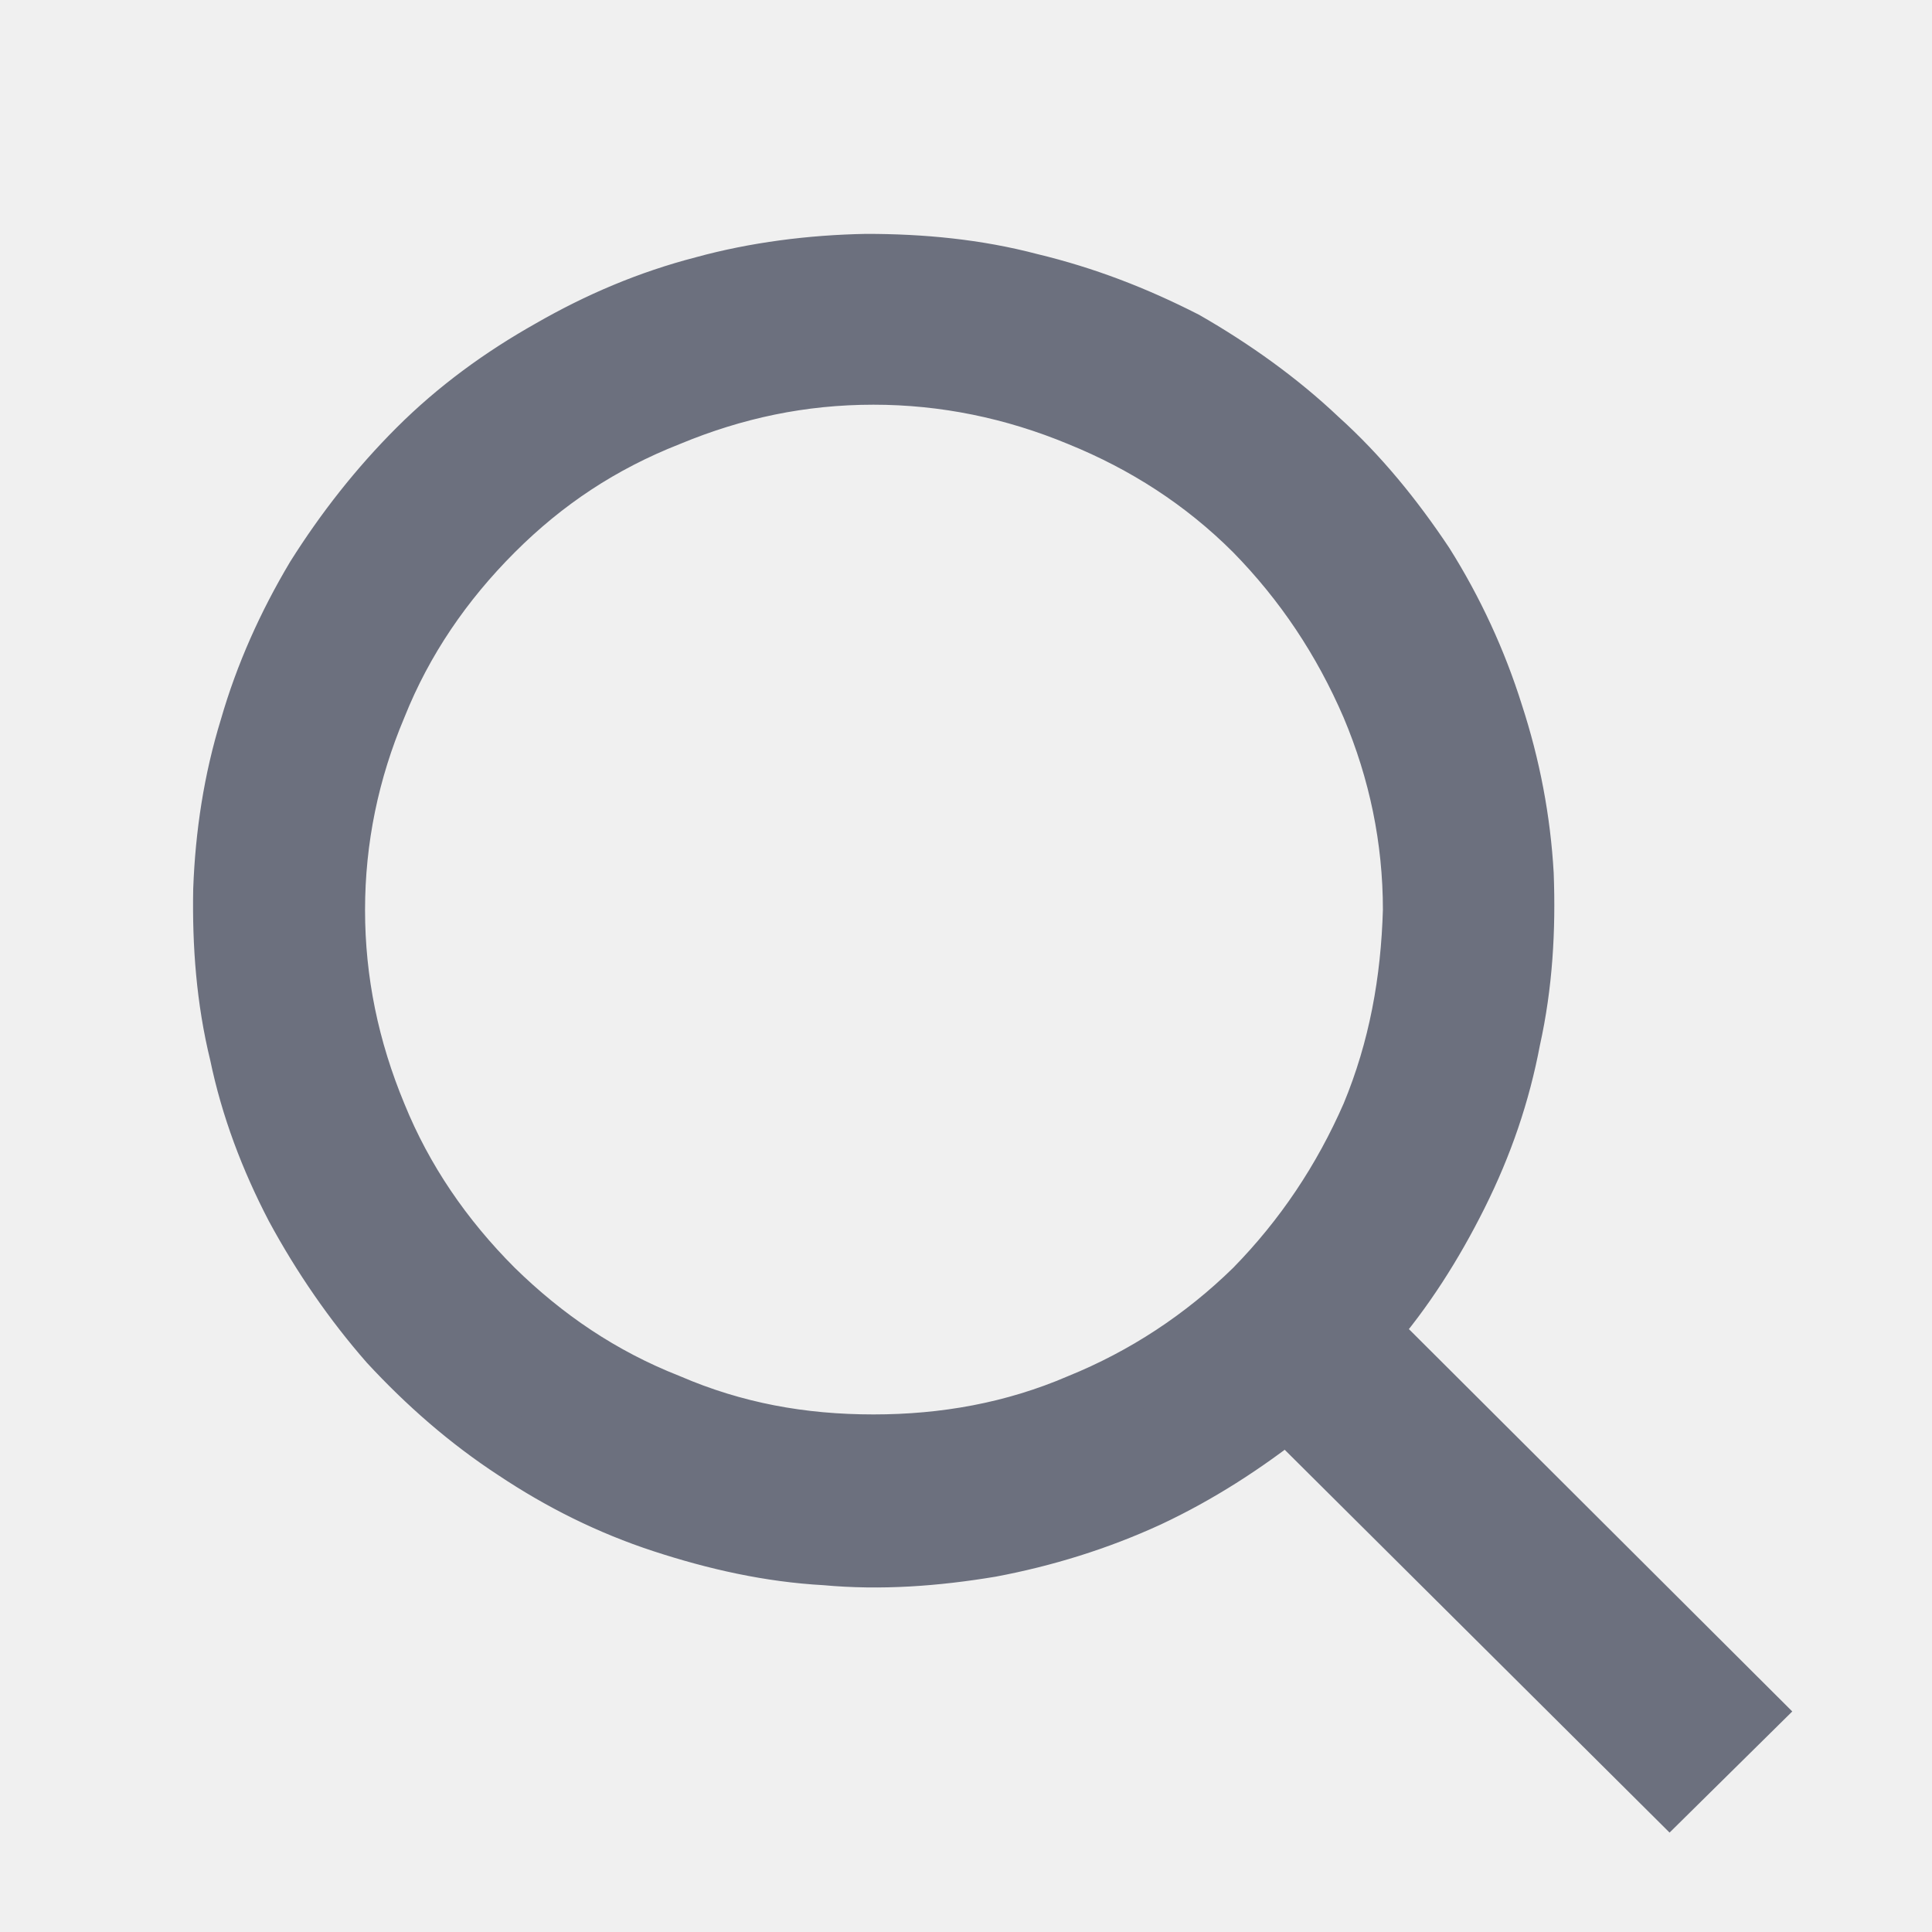
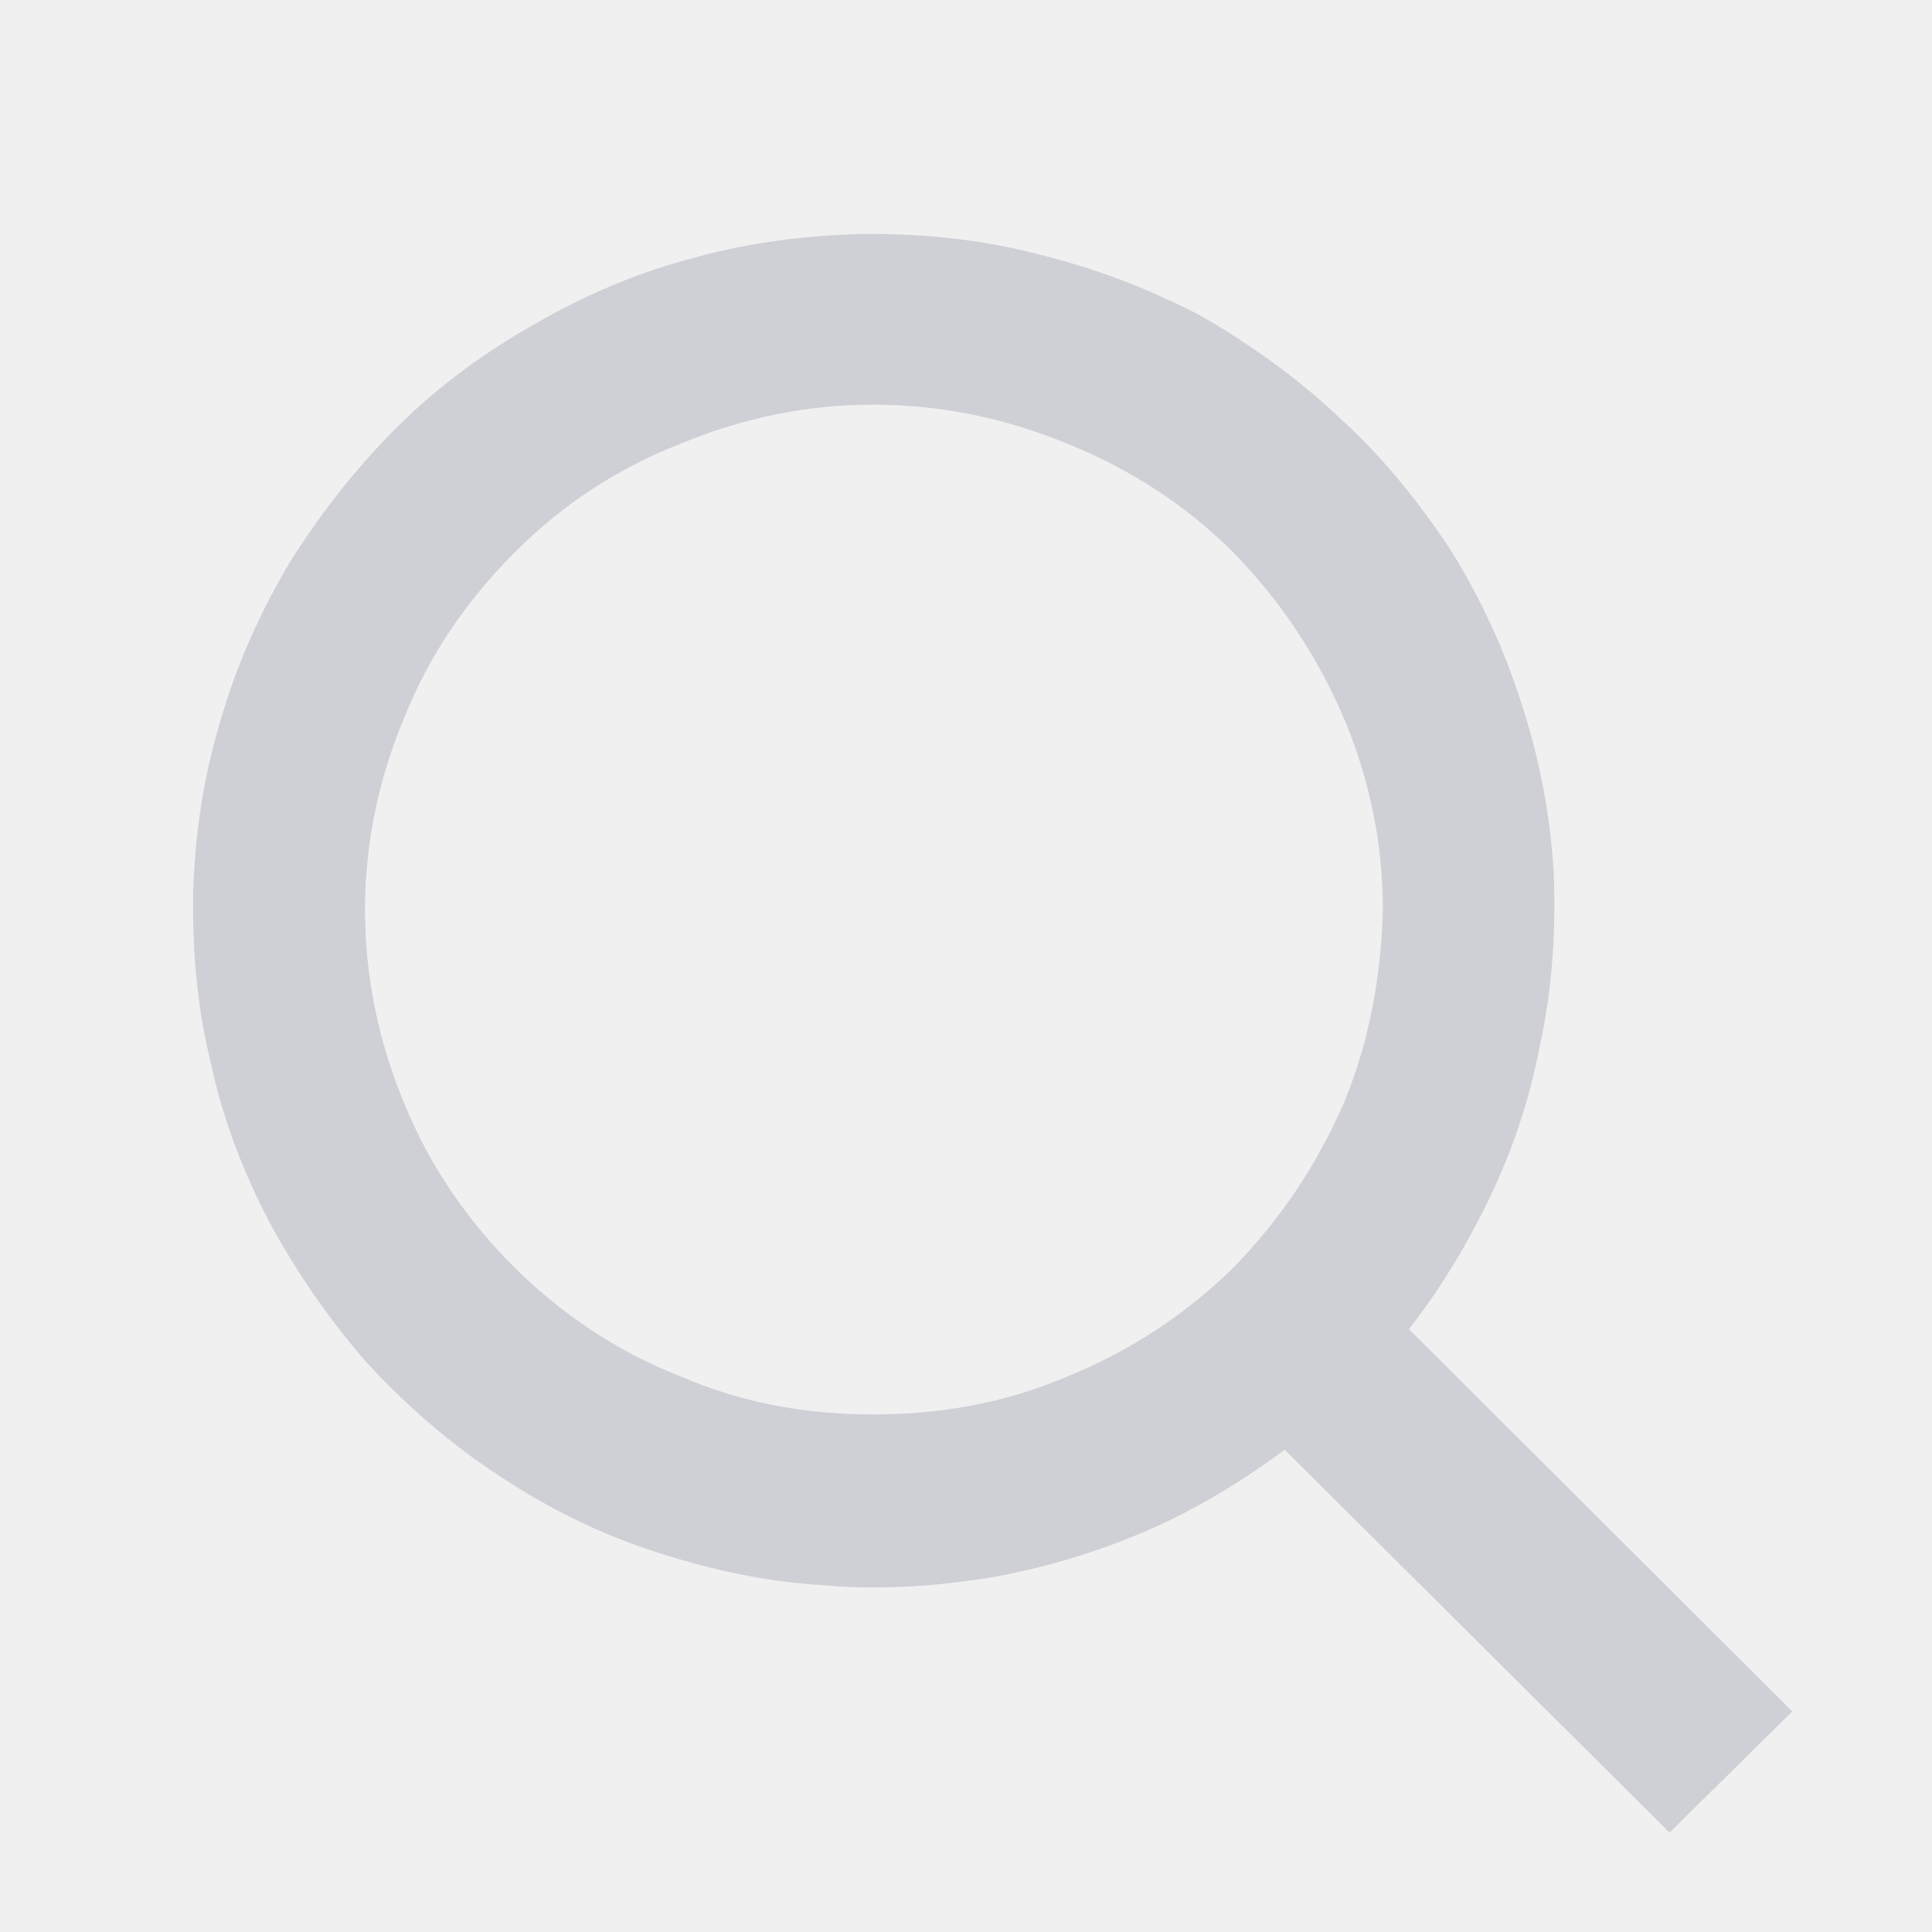
<svg xmlns="http://www.w3.org/2000/svg" width="19" height="19" viewBox="0 0 19 19" fill="none">
  <defs>
    <clipPath id="clip157_52">
      <rect id="search.svg" width="19" height="19" fill="white" fill-opacity="0" />
    </clipPath>
  </defs>
  <g clip-path="url(#clip157_52)">
-     <path id="path" d="M13.45 13.09L17.2 16.83L16.42 17.6L12.66 13.86C12.23 14.2 11.78 14.49 11.29 14.72C10.79 14.95 10.27 15.11 9.74 15.21C9.2 15.3 8.66 15.34 8.12 15.29C7.57 15.26 7.04 15.14 6.52 14.97C6 14.8 5.52 14.56 5.07 14.26C4.61 13.96 4.2 13.6 3.83 13.2C3.48 12.8 3.17 12.35 2.91 11.87C2.66 11.39 2.47 10.89 2.36 10.36C2.23 9.83 2.19 9.29 2.2 8.75C2.22 8.21 2.3 7.68 2.46 7.16C2.61 6.64 2.83 6.15 3.11 5.68C3.4 5.22 3.73 4.8 4.11 4.42C4.5 4.03 4.94 3.71 5.42 3.44C5.89 3.17 6.38 2.96 6.92 2.82C7.43 2.68 7.98 2.61 8.52 2.6C9.06 2.6 9.6 2.65 10.13 2.79C10.67 2.92 11.16 3.11 11.65 3.36C12.12 3.63 12.57 3.95 12.96 4.32C13.36 4.68 13.7 5.1 14 5.55C14.29 6.01 14.52 6.51 14.68 7.02C14.85 7.54 14.95 8.07 14.98 8.6C15 9.14 14.97 9.68 14.85 10.22C14.75 10.75 14.58 11.25 14.33 11.75C14.09 12.23 13.8 12.69 13.45 13.09ZM13.9 8.95C13.9 8.25 13.76 7.58 13.49 6.94C13.21 6.29 12.83 5.72 12.34 5.22C11.84 4.72 11.26 4.35 10.62 4.09C9.97 3.82 9.29 3.68 8.59 3.68C7.88 3.68 7.22 3.82 6.57 4.09C5.91 4.35 5.35 4.72 4.85 5.22C4.35 5.72 3.96 6.29 3.7 6.94C3.43 7.58 3.29 8.25 3.29 8.95C3.29 9.65 3.43 10.32 3.7 10.97C3.96 11.61 4.35 12.18 4.85 12.68C5.35 13.17 5.91 13.55 6.57 13.81C7.22 14.09 7.88 14.21 8.59 14.21C9.29 14.21 9.97 14.09 10.62 13.81C11.26 13.55 11.84 13.17 12.34 12.68C12.83 12.18 13.21 11.61 13.49 10.97C13.76 10.32 13.88 9.65 13.9 8.95Z" fill="#6C707E" fill-opacity="1" fill-rule="evenodd" />
+     <path id="path" d="M13.45 13.09L17.2 16.83L16.42 17.6L12.66 13.86C12.23 14.2 11.78 14.49 11.29 14.72C10.79 14.95 10.27 15.11 9.74 15.21C9.2 15.3 8.66 15.34 8.12 15.29C7.57 15.26 7.04 15.14 6.52 14.97C6 14.8 5.52 14.56 5.07 14.26C4.61 13.96 4.2 13.6 3.83 13.2C3.48 12.8 3.17 12.35 2.91 11.87C2.66 11.39 2.47 10.89 2.36 10.36C2.23 9.83 2.19 9.29 2.2 8.75C2.22 8.21 2.3 7.68 2.46 7.16C2.61 6.64 2.83 6.15 3.11 5.68C3.4 5.22 3.73 4.8 4.11 4.42C4.5 4.03 4.94 3.71 5.42 3.44C5.89 3.17 6.38 2.96 6.92 2.82C7.43 2.68 7.98 2.61 8.52 2.6C9.06 2.6 9.6 2.65 10.13 2.79C10.67 2.92 11.16 3.11 11.65 3.36C12.12 3.63 12.57 3.95 12.96 4.32C13.36 4.68 13.7 5.1 14 5.55C14.29 6.01 14.52 6.51 14.68 7.02C14.85 7.54 14.95 8.07 14.98 8.6C15 9.14 14.97 9.68 14.85 10.22C14.75 10.75 14.58 11.25 14.33 11.75C14.09 12.23 13.8 12.69 13.45 13.09ZM13.9 8.95C13.9 8.25 13.76 7.58 13.49 6.94C13.21 6.29 12.83 5.72 12.34 5.22C11.84 4.72 11.26 4.35 10.62 4.09C9.97 3.82 9.29 3.68 8.59 3.68C7.88 3.68 7.22 3.82 6.57 4.09C5.91 4.35 5.35 4.72 4.85 5.22C4.35 5.72 3.96 6.29 3.7 6.94C3.43 7.58 3.29 8.25 3.29 8.95C3.29 9.65 3.43 10.32 3.7 10.97C3.96 11.61 4.35 12.18 4.85 12.68C5.35 13.17 5.91 13.55 6.57 13.81C7.22 14.09 7.88 14.21 8.59 14.21C9.29 14.21 9.97 14.09 10.62 13.81C11.26 13.55 11.84 13.17 12.34 12.68C12.83 12.18 13.21 11.61 13.49 10.97C13.76 10.32 13.88 9.65 13.9 8.95Z" fill="#CED0D6" fill-opacity="1" fill-rule="evenodd" />
    <path id="path" d="M17.2 16.83L16.42 17.6L12.66 13.86C12.23 14.2 11.78 14.49 11.29 14.72C10.79 14.95 10.27 15.11 9.74 15.21C9.2 15.3 8.66 15.34 8.12 15.29C7.57 15.26 7.04 15.14 6.52 14.97C6 14.8 5.52 14.56 5.07 14.26C4.61 13.96 4.2 13.6 3.83 13.2C3.48 12.8 3.17 12.35 2.91 11.87C2.66 11.39 2.47 10.89 2.36 10.36C2.23 9.83 2.19 9.29 2.2 8.75C2.22 8.21 2.3 7.68 2.46 7.16C2.61 6.64 2.83 6.15 3.11 5.68C3.4 5.22 3.73 4.8 4.11 4.42C4.5 4.03 4.94 3.71 5.42 3.44C5.89 3.17 6.38 2.96 6.92 2.82C7.43 2.68 7.98 2.61 8.52 2.6C9.06 2.6 9.6 2.65 10.13 2.79C10.67 2.92 11.16 3.11 11.65 3.36C12.12 3.63 12.57 3.95 12.96 4.32C13.36 4.68 13.7 5.1 14 5.55C14.29 6.01 14.52 6.51 14.68 7.02C14.85 7.54 14.95 8.07 14.98 8.6C15 9.14 14.97 9.68 14.85 10.22C14.75 10.75 14.58 11.25 14.33 11.75C14.09 12.23 13.8 12.69 13.45 13.09L17.2 16.83ZM13.49 6.94C13.21 6.29 12.83 5.72 12.34 5.22C11.84 4.72 11.26 4.35 10.62 4.09C9.97 3.82 9.29 3.68 8.59 3.68C7.88 3.68 7.22 3.82 6.57 4.09C5.91 4.35 5.35 4.72 4.85 5.22C4.35 5.72 3.96 6.29 3.7 6.94C3.43 7.58 3.29 8.25 3.29 8.95C3.29 9.65 3.43 10.32 3.7 10.97C3.96 11.61 4.35 12.18 4.85 12.68C5.35 13.17 5.91 13.55 6.57 13.81C7.22 14.09 7.88 14.21 8.59 14.21C9.29 14.21 9.97 14.09 10.62 13.81C11.26 13.55 11.84 13.17 12.34 12.68C12.83 12.18 13.21 11.61 13.49 10.97C13.76 10.32 13.88 9.65 13.9 8.95C13.9 8.25 13.76 7.58 13.49 6.94Z" fill="#000000" fill-opacity="0" fill-rule="nonzero" />
    <path id="path" d="M16.42 17.6L12.66 13.86C12.23 14.2 11.78 14.49 11.29 14.72C10.79 14.95 10.27 15.11 9.74 15.21C9.2 15.3 8.66 15.34 8.12 15.29C7.57 15.26 7.04 15.14 6.52 14.97C6 14.8 5.52 14.56 5.07 14.26C4.61 13.96 4.2 13.6 3.83 13.2C3.48 12.8 3.17 12.35 2.91 11.87C2.66 11.39 2.47 10.89 2.36 10.36C2.23 9.83 2.19 9.29 2.2 8.75C2.22 8.21 2.3 7.68 2.46 7.16C2.61 6.64 2.83 6.15 3.11 5.68C3.4 5.22 3.73 4.8 4.11 4.42C4.5 4.03 4.94 3.71 5.42 3.44C5.89 3.17 6.38 2.96 6.92 2.82C7.43 2.68 7.98 2.61 8.52 2.6C9.06 2.6 9.6 2.65 10.13 2.79C10.67 2.92 11.16 3.11 11.65 3.36C12.12 3.63 12.57 3.95 12.96 4.32C13.36 4.68 13.7 5.1 14 5.55C14.29 6.01 14.52 6.51 14.68 7.02C14.85 7.54 14.95 8.07 14.98 8.6C15 9.14 14.97 9.68 14.85 10.22C14.75 10.75 14.58 11.25 14.33 11.75C14.09 12.23 13.8 12.69 13.45 13.09L17.2 16.83L16.42 17.6ZM12.34 5.22C11.84 4.72 11.26 4.35 10.62 4.09C9.97 3.82 9.29 3.68 8.59 3.68C7.88 3.68 7.22 3.82 6.57 4.09C5.91 4.35 5.35 4.72 4.85 5.22C4.35 5.72 3.96 6.29 3.7 6.94C3.43 7.58 3.29 8.25 3.29 8.95C3.29 9.65 3.43 10.32 3.7 10.97C3.96 11.61 4.35 12.18 4.85 12.68C5.35 13.17 5.91 13.55 6.57 13.81C7.22 14.09 7.88 14.21 8.59 14.21C9.29 14.21 9.97 14.09 10.62 13.81C11.26 13.55 11.84 13.17 12.34 12.68C12.83 12.18 13.21 11.61 13.49 10.97C13.76 10.32 13.88 9.65 13.9 8.95C13.9 8.25 13.76 7.58 13.49 6.94C13.21 6.29 12.83 5.72 12.34 5.22Z" fill="#000000" fill-opacity="0" fill-rule="nonzero" />
    <path id="path" d="M12.66 13.86C12.23 14.2 11.78 14.49 11.29 14.72C10.79 14.95 10.27 15.11 9.74 15.21C9.2 15.3 8.66 15.34 8.12 15.29C7.57 15.26 7.04 15.14 6.52 14.97C6 14.8 5.52 14.56 5.07 14.26C4.61 13.96 4.2 13.6 3.83 13.2C3.48 12.8 3.17 12.35 2.91 11.87C2.66 11.39 2.47 10.89 2.36 10.36C2.23 9.83 2.19 9.29 2.2 8.75C2.22 8.21 2.3 7.68 2.46 7.16C2.61 6.64 2.83 6.15 3.11 5.68C3.4 5.22 3.73 4.8 4.11 4.42C4.5 4.03 4.94 3.71 5.42 3.44C5.89 3.17 6.38 2.96 6.92 2.82C7.43 2.68 7.98 2.61 8.52 2.6C9.06 2.6 9.6 2.65 10.13 2.79C10.67 2.92 11.16 3.11 11.65 3.36C12.12 3.63 12.57 3.95 12.96 4.32C13.36 4.68 13.7 5.1 14 5.55C14.29 6.01 14.52 6.51 14.68 7.02C14.85 7.54 14.95 8.07 14.98 8.6C15 9.14 14.97 9.68 14.85 10.22C14.75 10.75 14.58 11.25 14.33 11.75C14.09 12.23 13.8 12.69 13.45 13.09L17.2 16.83L16.42 17.6L12.66 13.86ZM10.62 4.09C9.97 3.82 9.29 3.68 8.59 3.68C7.88 3.68 7.22 3.82 6.57 4.09C5.91 4.35 5.35 4.72 4.85 5.22C4.35 5.72 3.96 6.29 3.7 6.94C3.43 7.58 3.29 8.25 3.29 8.95C3.29 9.65 3.43 10.32 3.7 10.97C3.96 11.61 4.35 12.18 4.85 12.68C5.35 13.17 5.91 13.55 6.57 13.81C7.22 14.09 7.88 14.21 8.59 14.21C9.29 14.21 9.97 14.09 10.62 13.81C11.26 13.55 11.84 13.17 12.34 12.68C12.83 12.18 13.21 11.61 13.49 10.97C13.76 10.32 13.88 9.65 13.9 8.95C13.9 8.25 13.76 7.58 13.49 6.94C13.21 6.29 12.83 5.72 12.34 5.22C11.84 4.72 11.26 4.35 10.62 4.09Z" fill="#000000" fill-opacity="0" fill-rule="nonzero" />
-     <path id="path" d="M11.29 14.72C10.79 14.95 10.27 15.11 9.74 15.21C9.2 15.3 8.66 15.34 8.12 15.29C7.57 15.26 7.04 15.14 6.52 14.97C6 14.8 5.52 14.56 5.07 14.26C4.61 13.96 4.2 13.6 3.83 13.2C3.48 12.8 3.17 12.35 2.91 11.87C2.66 11.39 2.47 10.89 2.36 10.36C2.23 9.83 2.19 9.29 2.2 8.75C2.22 8.21 2.3 7.68 2.46 7.16C2.61 6.64 2.83 6.15 3.11 5.68C3.4 5.22 3.73 4.8 4.11 4.42C4.5 4.03 4.94 3.71 5.42 3.44C5.89 3.17 6.38 2.96 6.92 2.82C7.43 2.68 7.98 2.61 8.52 2.6C9.06 2.6 9.6 2.65 10.13 2.79C10.67 2.92 11.16 3.11 11.65 3.36C12.12 3.63 12.57 3.95 12.96 4.32C13.36 4.68 13.7 5.1 14 5.55C14.29 6.01 14.52 6.51 14.68 7.02C14.85 7.54 14.95 8.07 14.98 8.6C15 9.14 14.97 9.68 14.85 10.22C14.75 10.75 14.58 11.25 14.33 11.75C14.09 12.23 13.8 12.69 13.45 13.09L17.2 16.83L16.42 17.6L12.66 13.86C12.23 14.2 11.78 14.49 11.29 14.72ZM8.59 3.68C7.88 3.68 7.22 3.82 6.57 4.09C5.91 4.35 5.35 4.72 4.85 5.22C4.35 5.72 3.96 6.29 3.7 6.94C3.43 7.58 3.29 8.25 3.29 8.95C3.29 9.65 3.43 10.32 3.7 10.97C3.96 11.61 4.35 12.18 4.85 12.68C5.35 13.17 5.91 13.55 6.57 13.81C7.22 14.09 7.88 14.21 8.59 14.21C9.29 14.21 9.97 14.09 10.62 13.81C11.26 13.55 11.84 13.17 12.34 12.68C12.83 12.18 13.21 11.61 13.49 10.97C13.76 10.32 13.88 9.65 13.9 8.95C13.9 8.25 13.76 7.58 13.49 6.94C13.21 6.29 12.83 5.72 12.34 5.22C11.84 4.72 11.26 4.35 10.62 4.09C9.97 3.82 9.29 3.68 8.59 3.68Z" stroke="#6C707E" stroke-opacity="1" stroke-width="0.6" />
+     <path id="path" d="M11.29 14.72C10.79 14.95 10.27 15.11 9.74 15.21C9.2 15.3 8.66 15.34 8.12 15.29C7.57 15.26 7.04 15.14 6.52 14.97C6 14.8 5.52 14.56 5.07 14.26C4.61 13.96 4.2 13.6 3.83 13.2C3.48 12.8 3.17 12.35 2.91 11.87C2.66 11.39 2.47 10.89 2.36 10.36C2.23 9.83 2.19 9.29 2.2 8.75C2.22 8.21 2.3 7.68 2.46 7.16C2.61 6.64 2.83 6.15 3.11 5.68C3.4 5.22 3.73 4.8 4.11 4.42C4.5 4.03 4.94 3.71 5.42 3.44C5.89 3.17 6.38 2.96 6.92 2.82C7.43 2.68 7.98 2.61 8.52 2.6C9.06 2.6 9.6 2.65 10.13 2.79C10.67 2.92 11.16 3.11 11.65 3.36C12.12 3.63 12.57 3.95 12.96 4.32C13.36 4.68 13.7 5.1 14 5.55C14.29 6.01 14.52 6.51 14.68 7.02C14.85 7.54 14.95 8.07 14.98 8.6C15 9.14 14.97 9.68 14.85 10.22C14.75 10.75 14.58 11.25 14.33 11.75C14.09 12.23 13.8 12.69 13.45 13.09L17.2 16.83L16.42 17.6L12.66 13.86C12.23 14.2 11.78 14.49 11.29 14.72ZM8.59 3.68C7.88 3.68 7.22 3.82 6.57 4.09C5.91 4.35 5.35 4.72 4.85 5.22C4.35 5.72 3.96 6.29 3.7 6.94C3.43 7.58 3.29 8.25 3.29 8.95C3.29 9.65 3.43 10.32 3.7 10.97C3.96 11.61 4.35 12.18 4.85 12.68C5.35 13.17 5.91 13.55 6.57 13.81C7.22 14.09 7.88 14.21 8.59 14.21C9.29 14.21 9.97 14.09 10.62 13.81C11.26 13.55 11.84 13.17 12.34 12.68C12.83 12.18 13.21 11.61 13.49 10.97C13.76 10.32 13.88 9.65 13.9 8.95C13.9 8.25 13.76 7.58 13.49 6.94C13.21 6.29 12.83 5.72 12.34 5.22C11.84 4.72 11.26 4.35 10.62 4.09C9.97 3.82 9.29 3.68 8.59 3.68Z" stroke="#CED0D6" stroke-opacity="1" stroke-width="0.6" />
  </g>
</svg>
